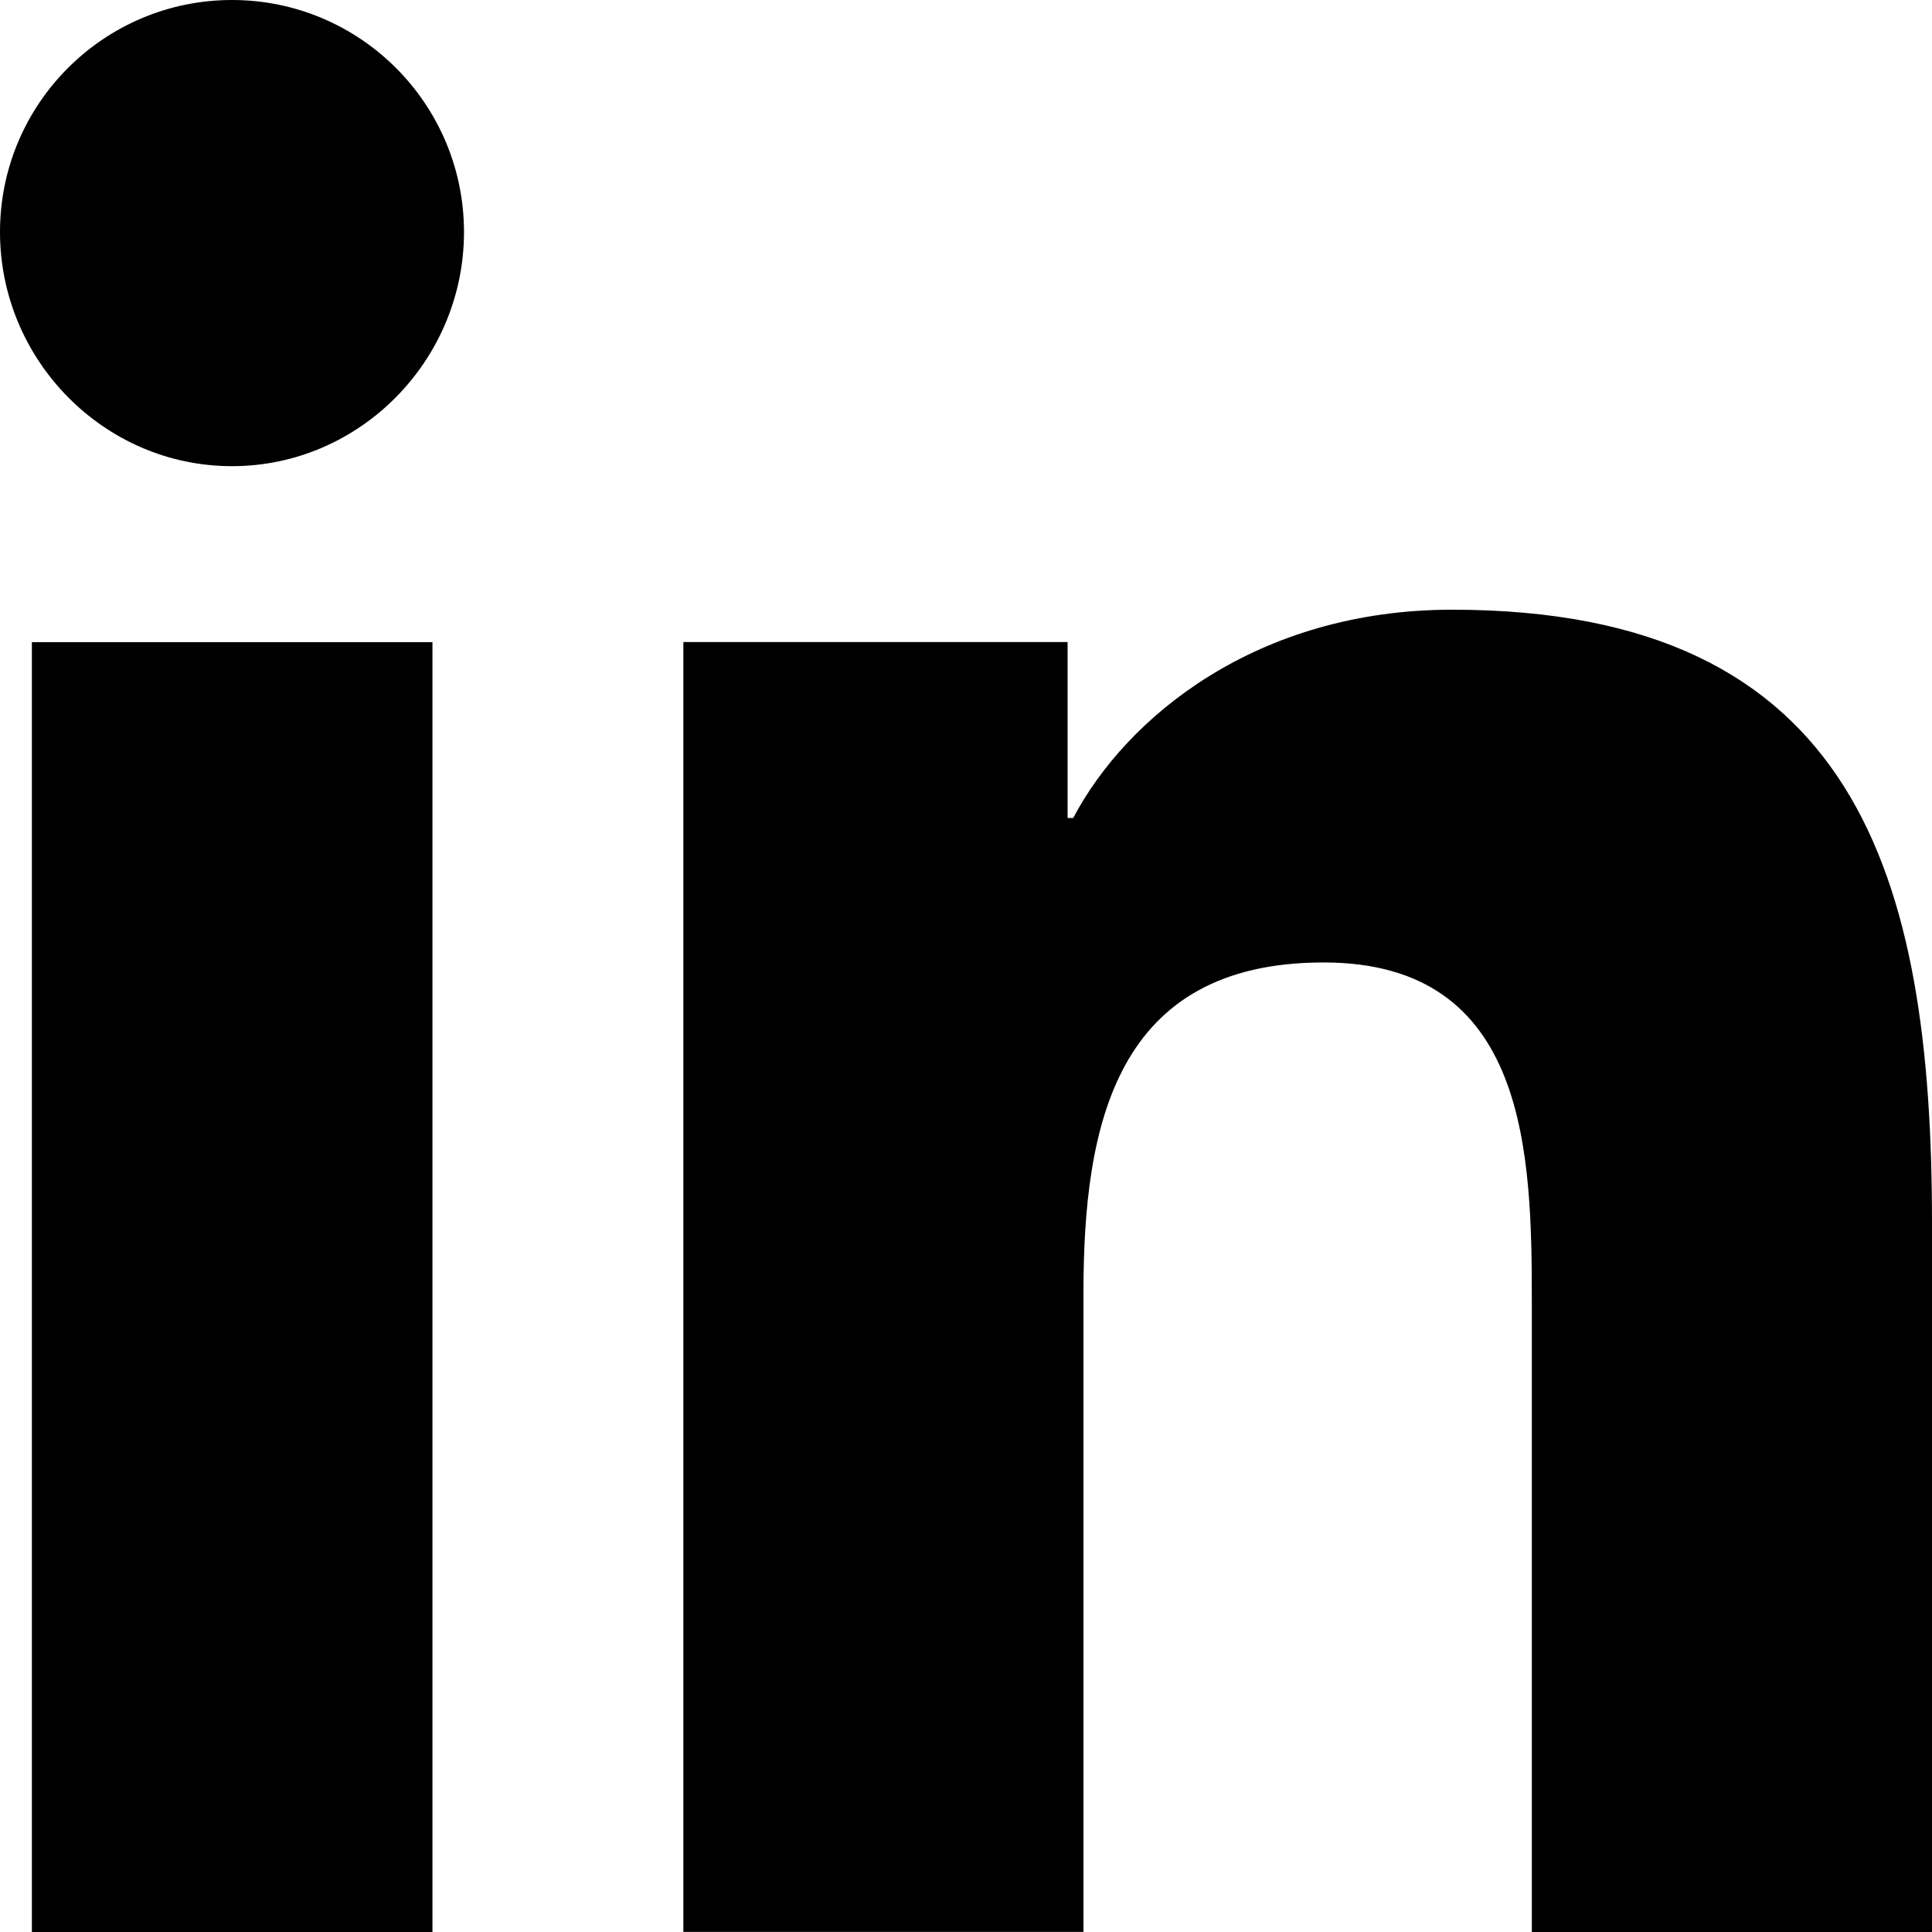
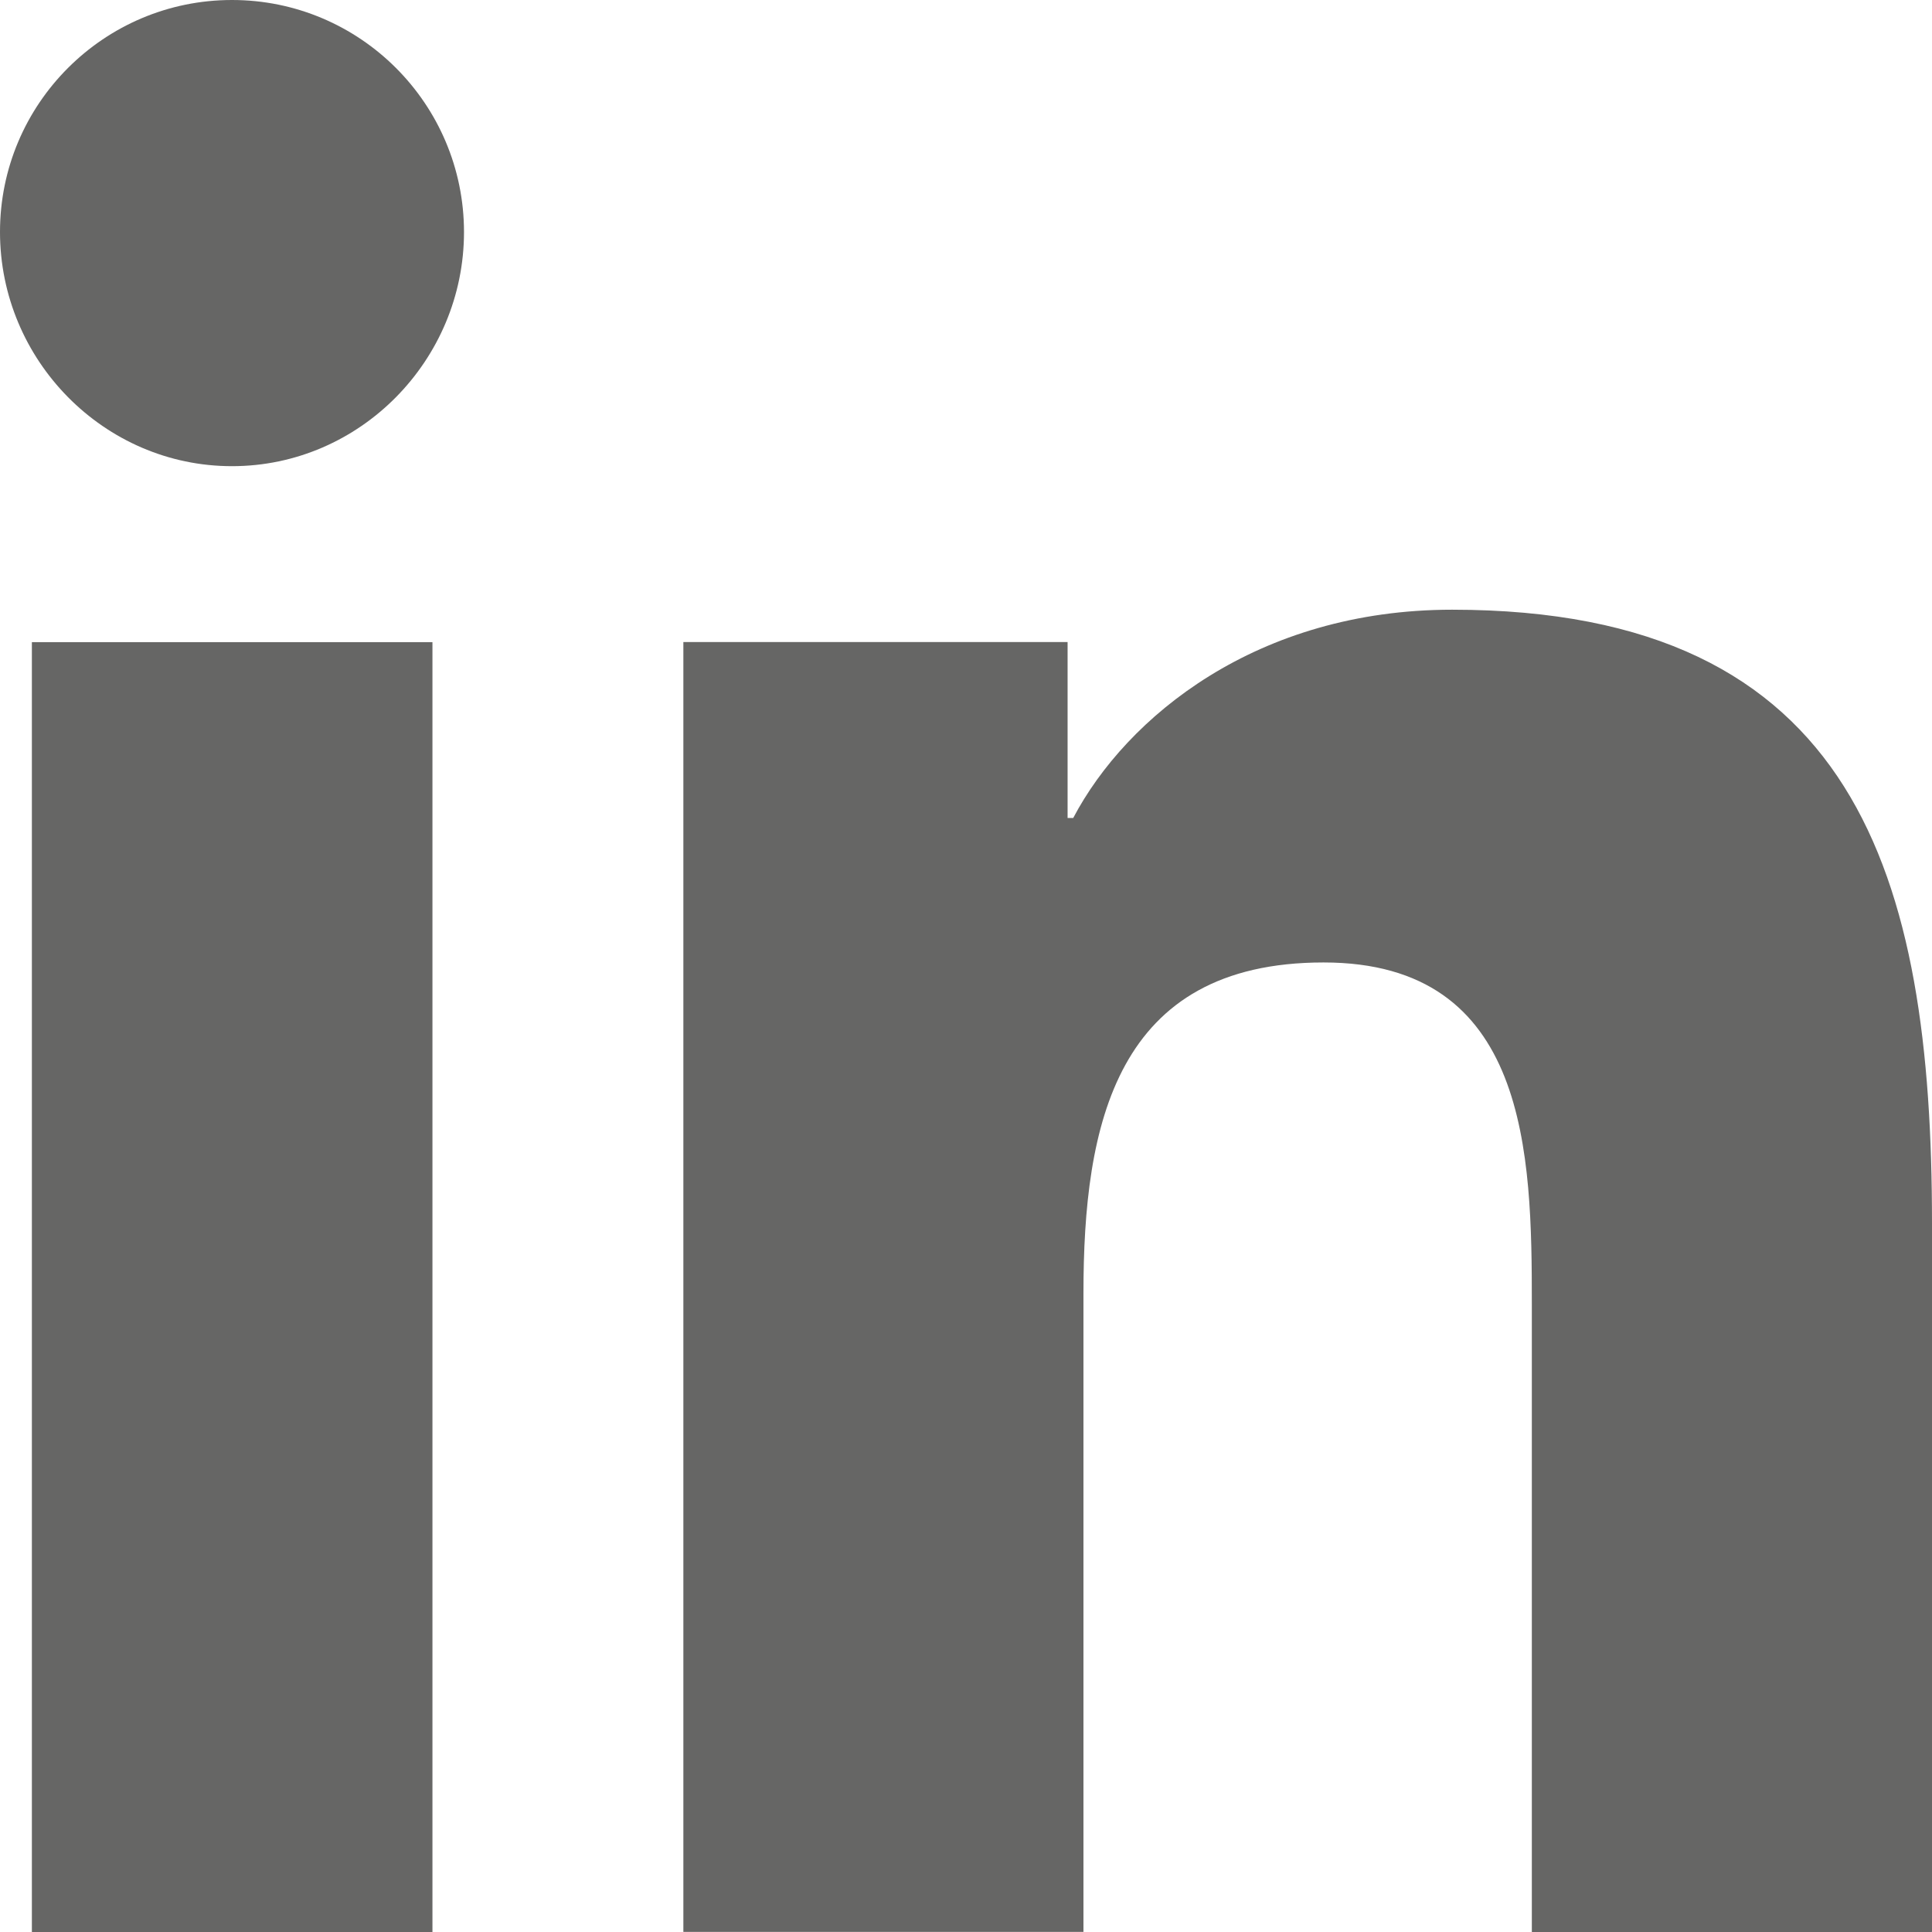
- <svg xmlns="http://www.w3.org/2000/svg" id="Bold" enable-background="new 0 0 24 24" height="512" viewBox="0 0 24 24" width="512">
-   <path d="m23.994 24v-.001h.006v-8.802c0-4.306-.927-7.623-5.961-7.623-2.42 0-4.044 1.328-4.707 2.587h-.07v-2.185h-4.773v16.023h4.97v-7.934c0-2.089.396-4.109 2.983-4.109 2.549 0 2.587 2.384 2.587 4.243v7.801z" />
+ <svg xmlns="http://www.w3.org/2000/svg" id="Bold" enable-background="new 0 0 24 24" height="512" viewBox="0 0 24 24" fill="#666665" width="512">
+   <path fill="#666665" d="m23.994 24v-.001h.006v-8.802c0-4.306-.927-7.623-5.961-7.623-2.42 0-4.044 1.328-4.707 2.587h-.07v-2.185h-4.773v16.023h4.97v-7.934c0-2.089.396-4.109 2.983-4.109 2.549 0 2.587 2.384 2.587 4.243v7.801z" />
  <path d="m.396 7.977h4.976v16.023h-4.976z" />
  <path d="m2.882 0c-1.591 0-2.882 1.291-2.882 2.882s1.291 2.909 2.882 2.909 2.882-1.318 2.882-2.909c-.001-1.591-1.292-2.882-2.882-2.882z" />
</svg>
